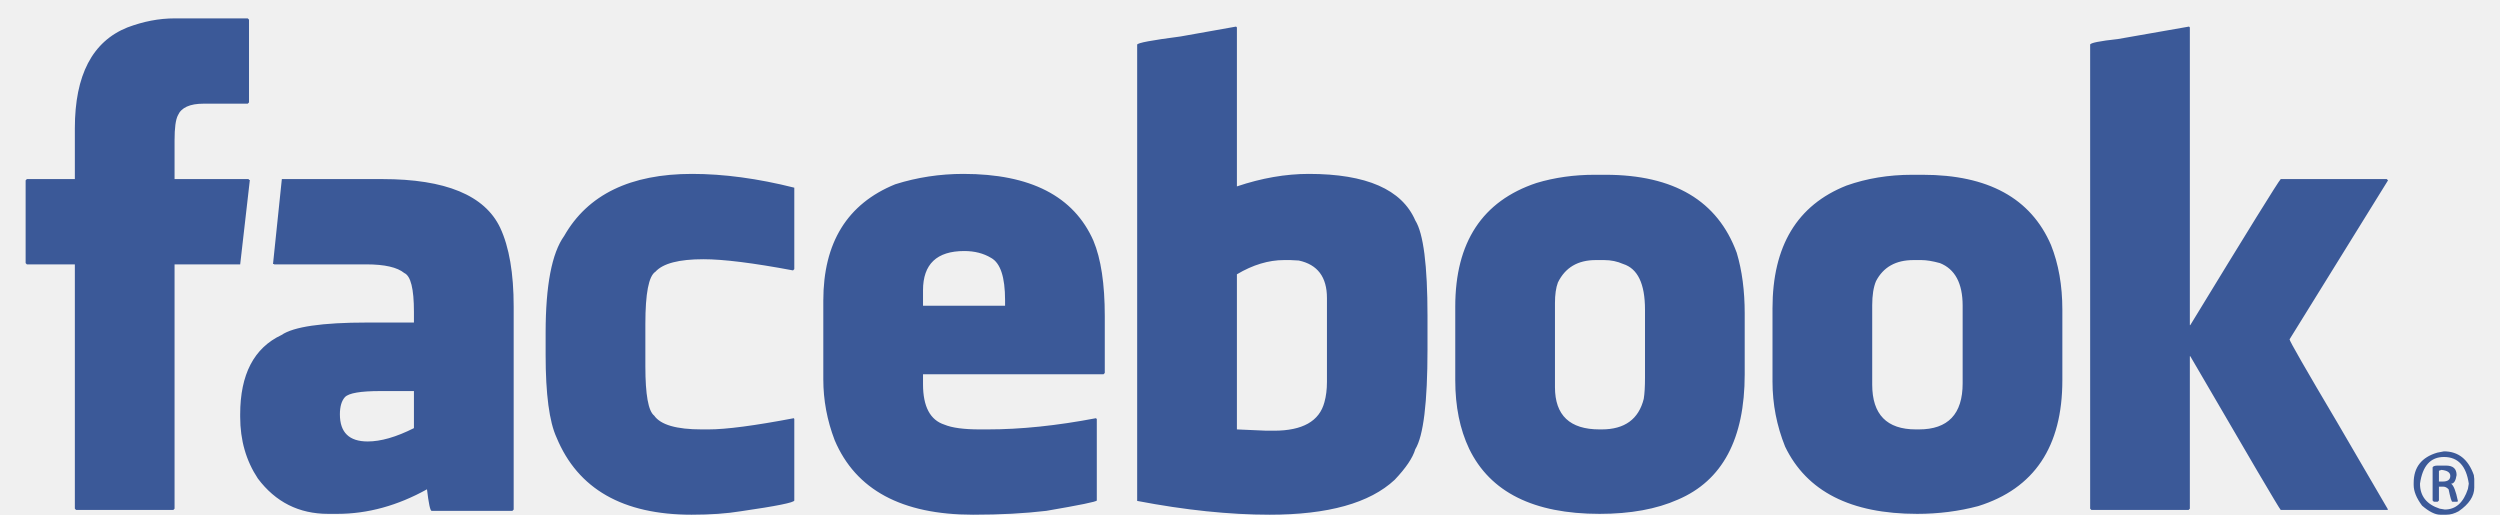
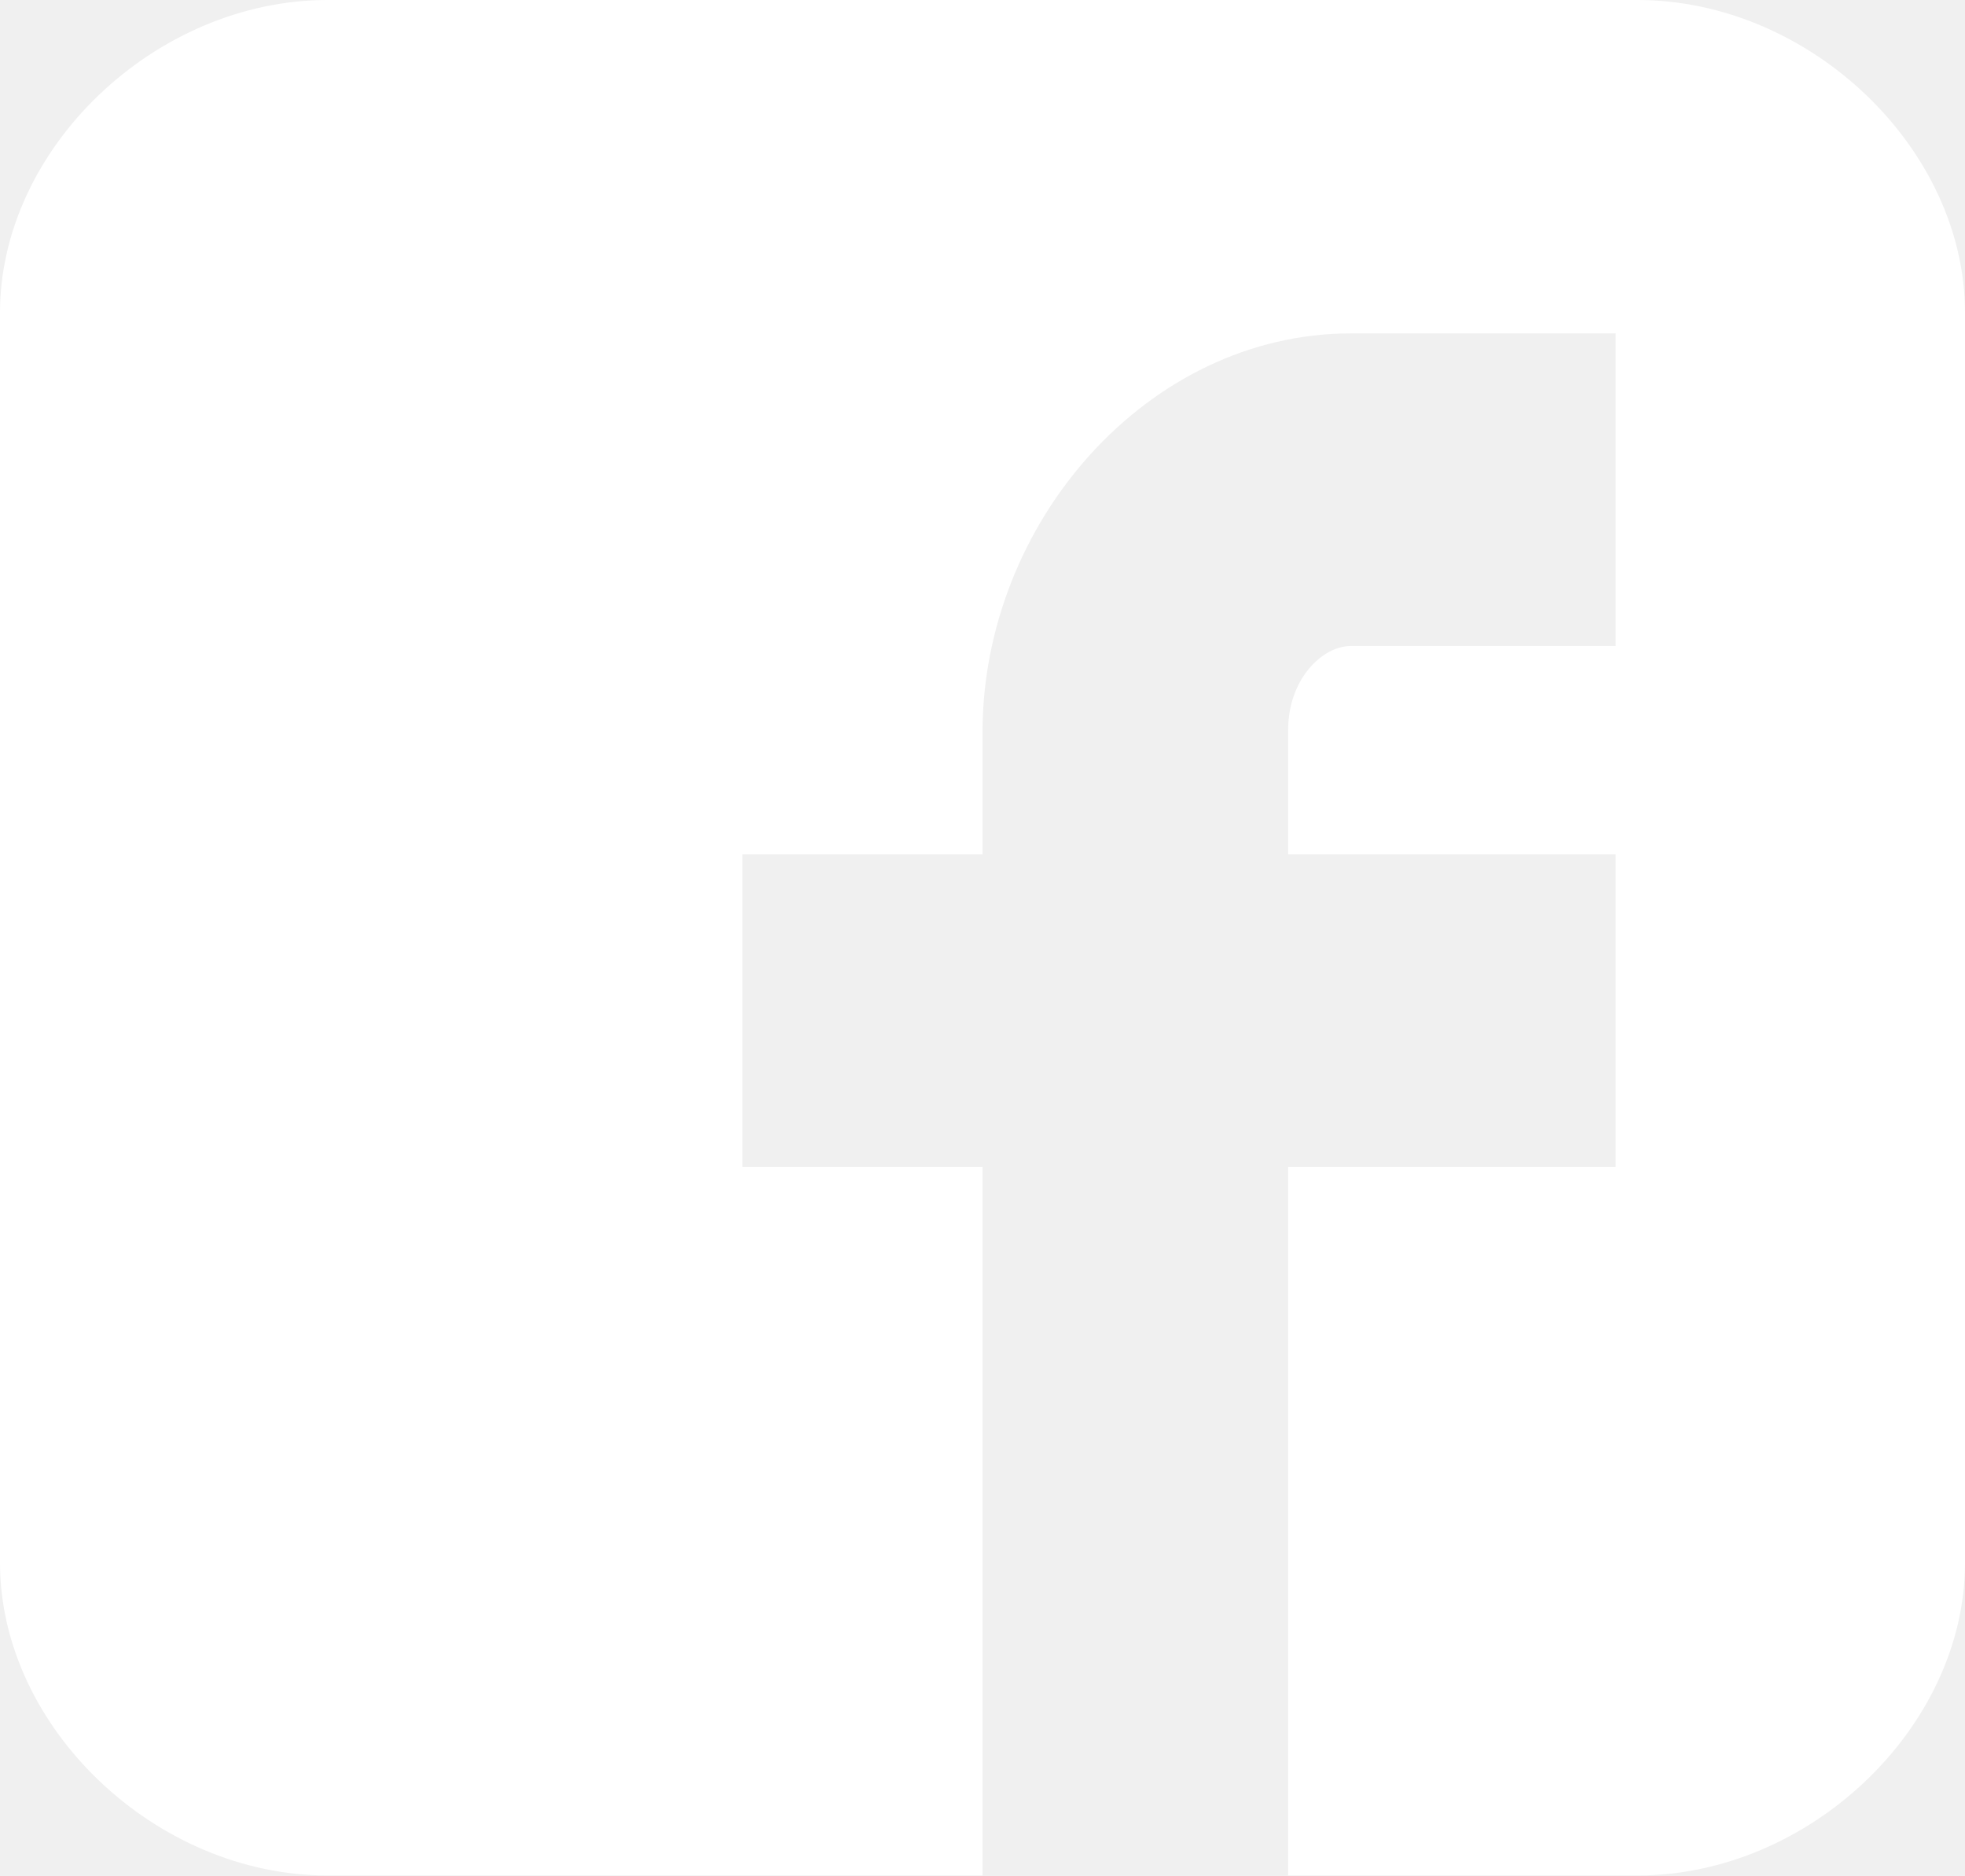
- <svg xmlns="http://www.w3.org/2000/svg" width="68px" height="14px" viewBox="0 0 68 14" version="1.1">
+ <svg xmlns="http://www.w3.org/2000/svg" width="22px" height="21px" viewBox="0 0 22 21" version="1.1">
  <defs />
-   <g id="Page-1" stroke="none" stroke-width="1" fill="none" fill-rule="evenodd">
-     <g id="Desktop" transform="translate(-517, -8747)" fill="#3B5998">
-       <g id="12-footer" transform="translate(-1, 8554)">
-         <g id="footer-/-social-media" transform="translate(445, 191)">
-           <path d="M77.748,2.5 L79.739,2.5 L79.773,2.535 L79.773,4.785 L79.739,4.82 L78.538,4.82 C78.164,4.82 77.931,4.926 77.839,5.137 C77.778,5.254 77.748,5.48 77.748,5.816 L77.748,6.871 L79.762,6.871 L79.773,6.895 L79.796,6.895 L79.533,9.191 L77.748,9.191 L77.748,15.836 L77.714,15.871 L75.07,15.871 L75.036,15.836 L75.036,9.191 L73.731,9.191 L73.697,9.156 L73.697,6.906 L73.731,6.871 L75.036,6.871 L75.036,5.488 C75.036,4.043 75.513,3.129 76.466,2.746 C76.901,2.582 77.328,2.5 77.748,2.5 Z M106.621,2.723 L106.644,2.746 L106.644,7.07 C107.315,6.844 107.967,6.73 108.6,6.73 C110.164,6.73 111.13,7.152 111.496,7.996 C111.717,8.348 111.828,9.215 111.828,10.598 L111.828,11.5 C111.828,12.953 111.717,13.859 111.496,14.219 C111.427,14.453 111.24,14.73 110.935,15.051 C110.256,15.684 109.123,16 107.536,16 C106.438,16 105.236,15.875 103.931,15.625 L103.931,3.215 C103.931,3.168 104.324,3.094 105.11,2.992 L106.621,2.723 Z M132.541,2.723 L132.564,2.746 L132.564,10.844 L132.575,10.844 C134.147,8.266 134.967,6.941 135.036,6.871 L137.92,6.871 L137.954,6.906 L135.276,11.23 C135.276,11.277 135.711,12.035 136.581,13.504 L137.954,15.859 L137.931,15.871 L135.036,15.871 C134.99,15.824 134.17,14.43 132.575,11.688 L132.564,11.688 L132.564,15.836 L132.529,15.871 L129.886,15.871 L129.852,15.836 L129.852,3.215 C129.852,3.168 130.103,3.117 130.607,3.062 L132.541,2.723 Z M91.824,6.73 C92.686,6.73 93.613,6.855 94.605,7.105 L94.605,9.32 L94.57,9.355 C93.487,9.152 92.674,9.051 92.133,9.051 C91.469,9.051 91.034,9.164 90.828,9.391 C90.645,9.508 90.554,9.98 90.554,10.809 L90.554,11.969 C90.554,12.734 90.634,13.18 90.794,13.305 C90.969,13.555 91.4,13.68 92.087,13.68 L92.27,13.68 C92.751,13.68 93.525,13.578 94.593,13.375 L94.605,13.398 L94.605,15.613 C94.605,15.668 94.12,15.766 93.151,15.906 C92.77,15.969 92.324,16 91.812,16 C89.943,16 88.719,15.301 88.139,13.902 C87.941,13.473 87.841,12.723 87.841,11.652 L87.841,11.055 C87.841,9.766 88.009,8.887 88.345,8.418 C88.986,7.293 90.145,6.73 91.824,6.73 Z M99.205,6.73 C101.028,6.73 102.207,7.336 102.741,8.547 C102.947,9.039 103.05,9.723 103.05,10.598 L103.05,12.145 L103.016,12.18 L98.106,12.18 L98.106,12.449 C98.106,13.059 98.301,13.426 98.69,13.551 C98.896,13.637 99.217,13.68 99.651,13.68 L99.857,13.68 C100.765,13.68 101.749,13.578 102.81,13.375 L102.833,13.398 L102.833,15.613 C102.833,15.645 102.375,15.738 101.46,15.895 C100.872,15.965 100.208,16 99.468,16 C97.53,16 96.275,15.324 95.703,13.973 C95.497,13.434 95.394,12.883 95.394,12.32 L95.394,10.176 C95.394,8.598 96.047,7.543 97.351,7.012 C97.946,6.824 98.564,6.73 99.205,6.73 Z M116.371,6.754 L116.668,6.754 C118.53,6.754 119.72,7.461 120.239,8.875 C120.384,9.359 120.456,9.91 120.456,10.527 L120.456,12.18 C120.456,13.938 119.85,15.074 118.637,15.59 C118.057,15.848 117.347,15.977 116.508,15.977 C114.715,15.977 113.533,15.387 112.961,14.207 C112.709,13.676 112.583,13.055 112.583,12.344 L112.583,10.34 C112.583,8.59 113.319,7.469 114.792,6.977 C115.287,6.828 115.814,6.754 116.371,6.754 Z M125.011,6.754 L125.297,6.754 C127.075,6.754 128.238,7.391 128.787,8.664 C128.993,9.18 129.096,9.766 129.096,10.422 L129.096,12.344 C129.096,14.148 128.333,15.289 126.808,15.766 C126.281,15.906 125.728,15.977 125.148,15.977 C123.34,15.977 122.142,15.367 121.555,14.148 C121.326,13.578 121.212,12.988 121.212,12.379 L121.212,10.387 C121.212,8.691 121.883,7.578 123.226,7.047 C123.775,6.852 124.37,6.754 125.011,6.754 Z M83.401,6.871 C85.118,6.871 86.186,7.312 86.605,8.195 C86.85,8.719 86.972,9.434 86.972,10.34 L86.972,15.859 L86.937,15.895 L84.74,15.895 C84.702,15.895 84.66,15.699 84.614,15.309 C83.813,15.754 83.001,15.977 82.177,15.977 L81.925,15.977 C81.131,15.977 80.494,15.656 80.014,15.016 C79.693,14.531 79.533,13.973 79.533,13.34 L79.533,13.27 C79.533,12.184 79.907,11.465 80.655,11.113 C80.983,10.887 81.761,10.773 82.989,10.773 L84.259,10.773 L84.259,10.48 C84.259,9.855 84.172,9.504 83.996,9.426 C83.806,9.27 83.462,9.191 82.966,9.191 L80.46,9.191 L80.449,9.18 L80.426,9.18 L80.666,6.871 L83.401,6.871 Z M98.106,9.895 L98.106,10.316 L100.338,10.316 L100.338,10.164 C100.338,9.539 100.212,9.156 99.96,9.016 C99.754,8.891 99.51,8.828 99.228,8.828 C98.48,8.828 98.106,9.184 98.106,9.895 Z M106.644,9.461 L106.644,13.68 L107.445,13.715 L107.651,13.715 C108.429,13.715 108.887,13.457 109.024,12.941 C109.07,12.777 109.093,12.594 109.093,12.391 L109.093,10.105 C109.093,9.535 108.837,9.195 108.326,9.086 L108.097,9.074 L107.925,9.074 C107.506,9.074 107.078,9.203 106.644,9.461 Z M115.295,10.246 L115.295,12.531 C115.295,13.297 115.699,13.68 116.508,13.68 L116.565,13.68 C117.191,13.68 117.572,13.402 117.71,12.848 C117.733,12.707 117.744,12.516 117.744,12.273 L117.744,10.422 C117.744,9.719 117.546,9.305 117.149,9.18 C116.989,9.109 116.817,9.074 116.634,9.074 L116.405,9.074 C115.917,9.074 115.574,9.277 115.375,9.684 C115.322,9.824 115.295,10.012 115.295,10.246 Z M123.924,10.305 L123.924,12.461 C123.924,13.273 124.32,13.68 125.114,13.68 L125.194,13.68 C125.987,13.68 126.384,13.262 126.384,12.426 L126.384,10.316 C126.384,9.707 126.178,9.32 125.766,9.156 C125.568,9.102 125.4,9.074 125.263,9.074 L125.045,9.074 C124.565,9.074 124.225,9.266 124.027,9.648 C123.958,9.813 123.924,10.031 123.924,10.305 Z M82.245,13.27 C82.245,13.762 82.497,14.008 83.001,14.008 C83.359,14.008 83.779,13.887 84.259,13.645 L84.259,12.637 L83.344,12.637 C82.81,12.637 82.489,12.691 82.383,12.801 C82.291,12.902 82.245,13.059 82.245,13.27 Z M139.476,14.277 C139.865,14.277 140.136,14.492 140.288,14.922 L140.3,15.027 L140.3,15.262 C140.3,15.496 140.159,15.711 139.876,15.906 C139.762,15.969 139.651,16 139.545,16 L139.373,16 C139.236,16 139.072,15.918 138.881,15.754 C138.728,15.551 138.652,15.363 138.652,15.191 L138.652,15.133 C138.652,14.711 138.866,14.438 139.293,14.312 L139.476,14.277 Z M138.824,15.156 C138.824,15.492 139.003,15.719 139.361,15.836 L139.499,15.859 C139.796,15.859 140.006,15.672 140.128,15.297 L140.151,15.156 C140.082,14.672 139.857,14.43 139.476,14.43 C139.11,14.43 138.892,14.672 138.824,15.156 Z M139.304,14.664 L139.533,14.664 C139.724,14.664 139.819,14.75 139.819,14.922 C139.796,15.078 139.747,15.156 139.67,15.156 C139.739,15.203 139.8,15.359 139.854,15.625 L139.842,15.648 L139.705,15.648 C139.682,15.648 139.648,15.535 139.602,15.309 C139.556,15.262 139.51,15.238 139.464,15.238 L139.339,15.238 L139.339,15.613 L139.304,15.648 L139.201,15.648 L139.167,15.613 L139.167,14.711 C139.182,14.68 139.228,14.664 139.304,14.664 Z M139.339,14.805 L139.339,15.098 L139.442,15.098 C139.579,15.098 139.648,15.047 139.648,14.945 C139.648,14.852 139.567,14.797 139.407,14.781 L139.339,14.805 Z" id="f" />
-         </g>
+   <g id="Web" stroke="none" stroke-width="1" fill="none" fill-rule="evenodd">
+     <g id="Desktop-HD" transform="translate(-659, -10432)" fill="#FFFFFF" fill-rule="nonzero">
+       <g id="FOOTER-#10" transform="translate(-105, 10153)">
+         <path d="M786,282.5 C786,280.661 784.261,279 782.333,279 L767.667,279 C765.739,279 764,280.661 764,282.5 L764,296.5 C764,298.339 765.739,300 767.667,300 L775,300 L775,292.067 L772.311,292.067 L772.311,288.567 L775,288.567 L775,287.203 C775,284.851 776.85,282.733 779.125,282.733 L782.089,282.733 L782.089,286.233 L779.125,286.233 C778.801,286.233 778.422,286.609 778.422,287.172 L778.422,288.567 L782.089,288.567 L782.089,292.067 L778.422,292.067 L778.422,300 L782.333,300 C784.261,300 786,298.339 786,296.5 L786,282.5 Z" id="Facebook__x28_alt_x29_" />
      </g>
    </g>
  </g>
</svg>
